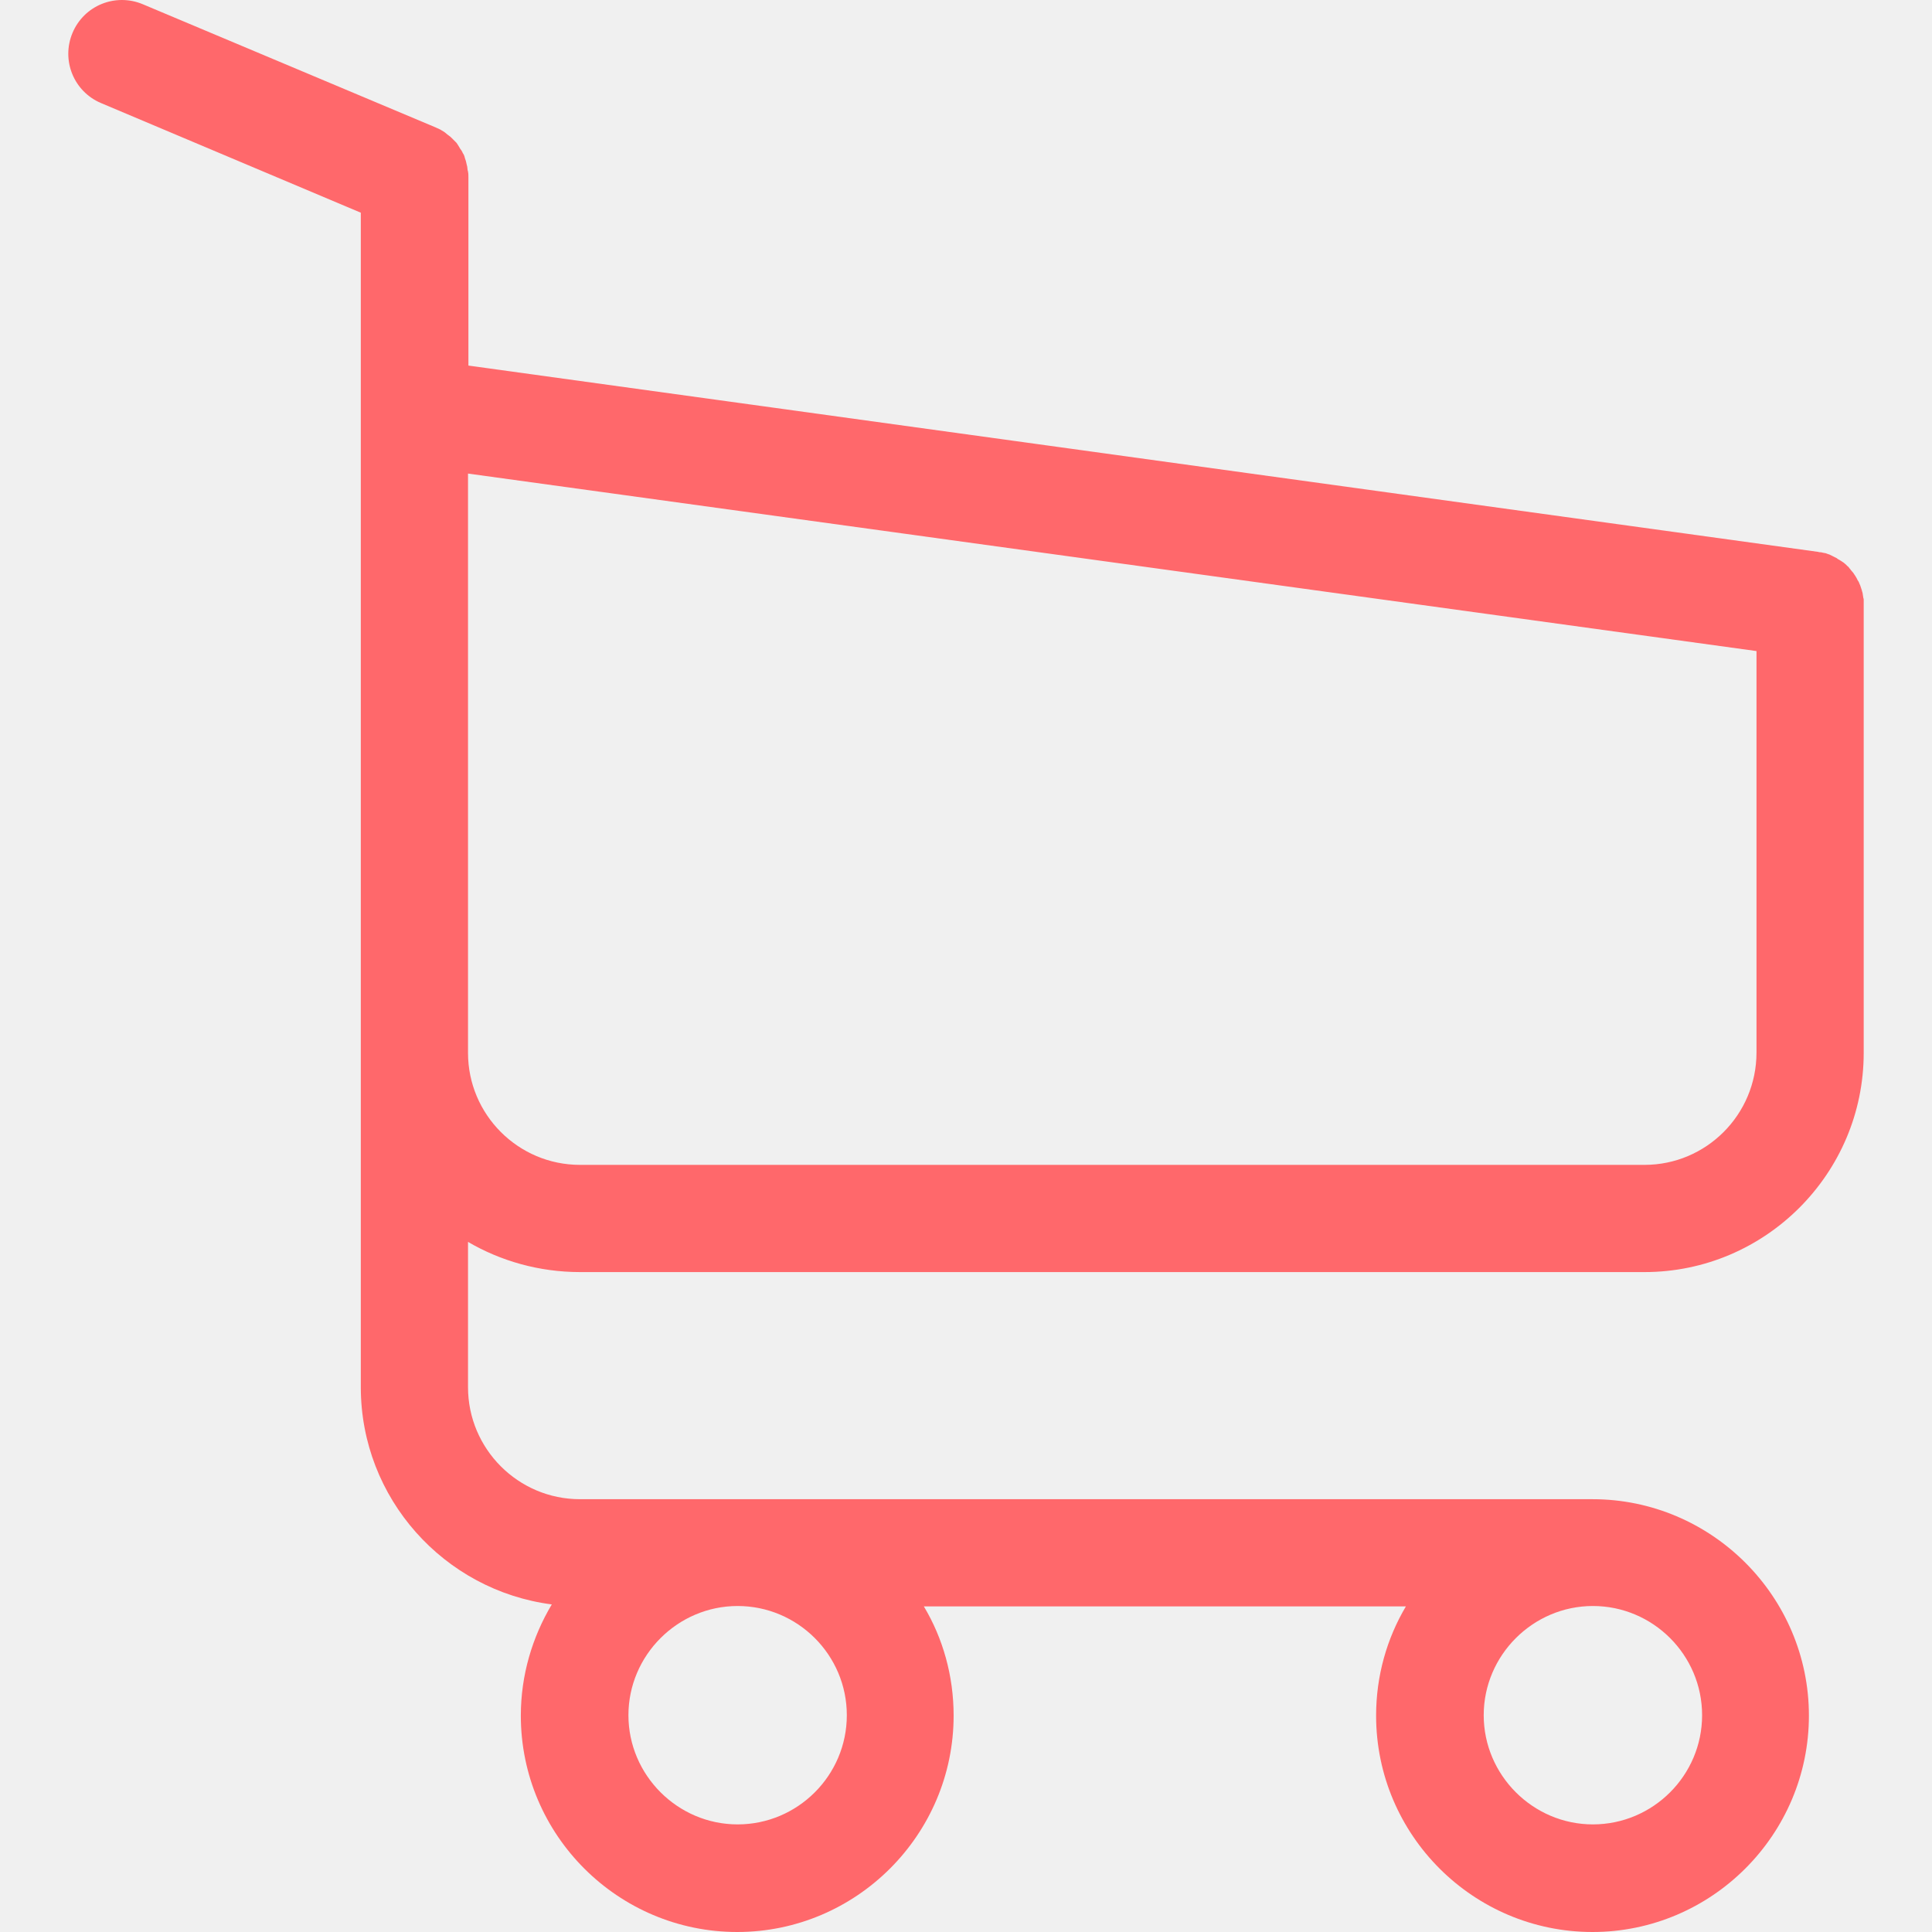
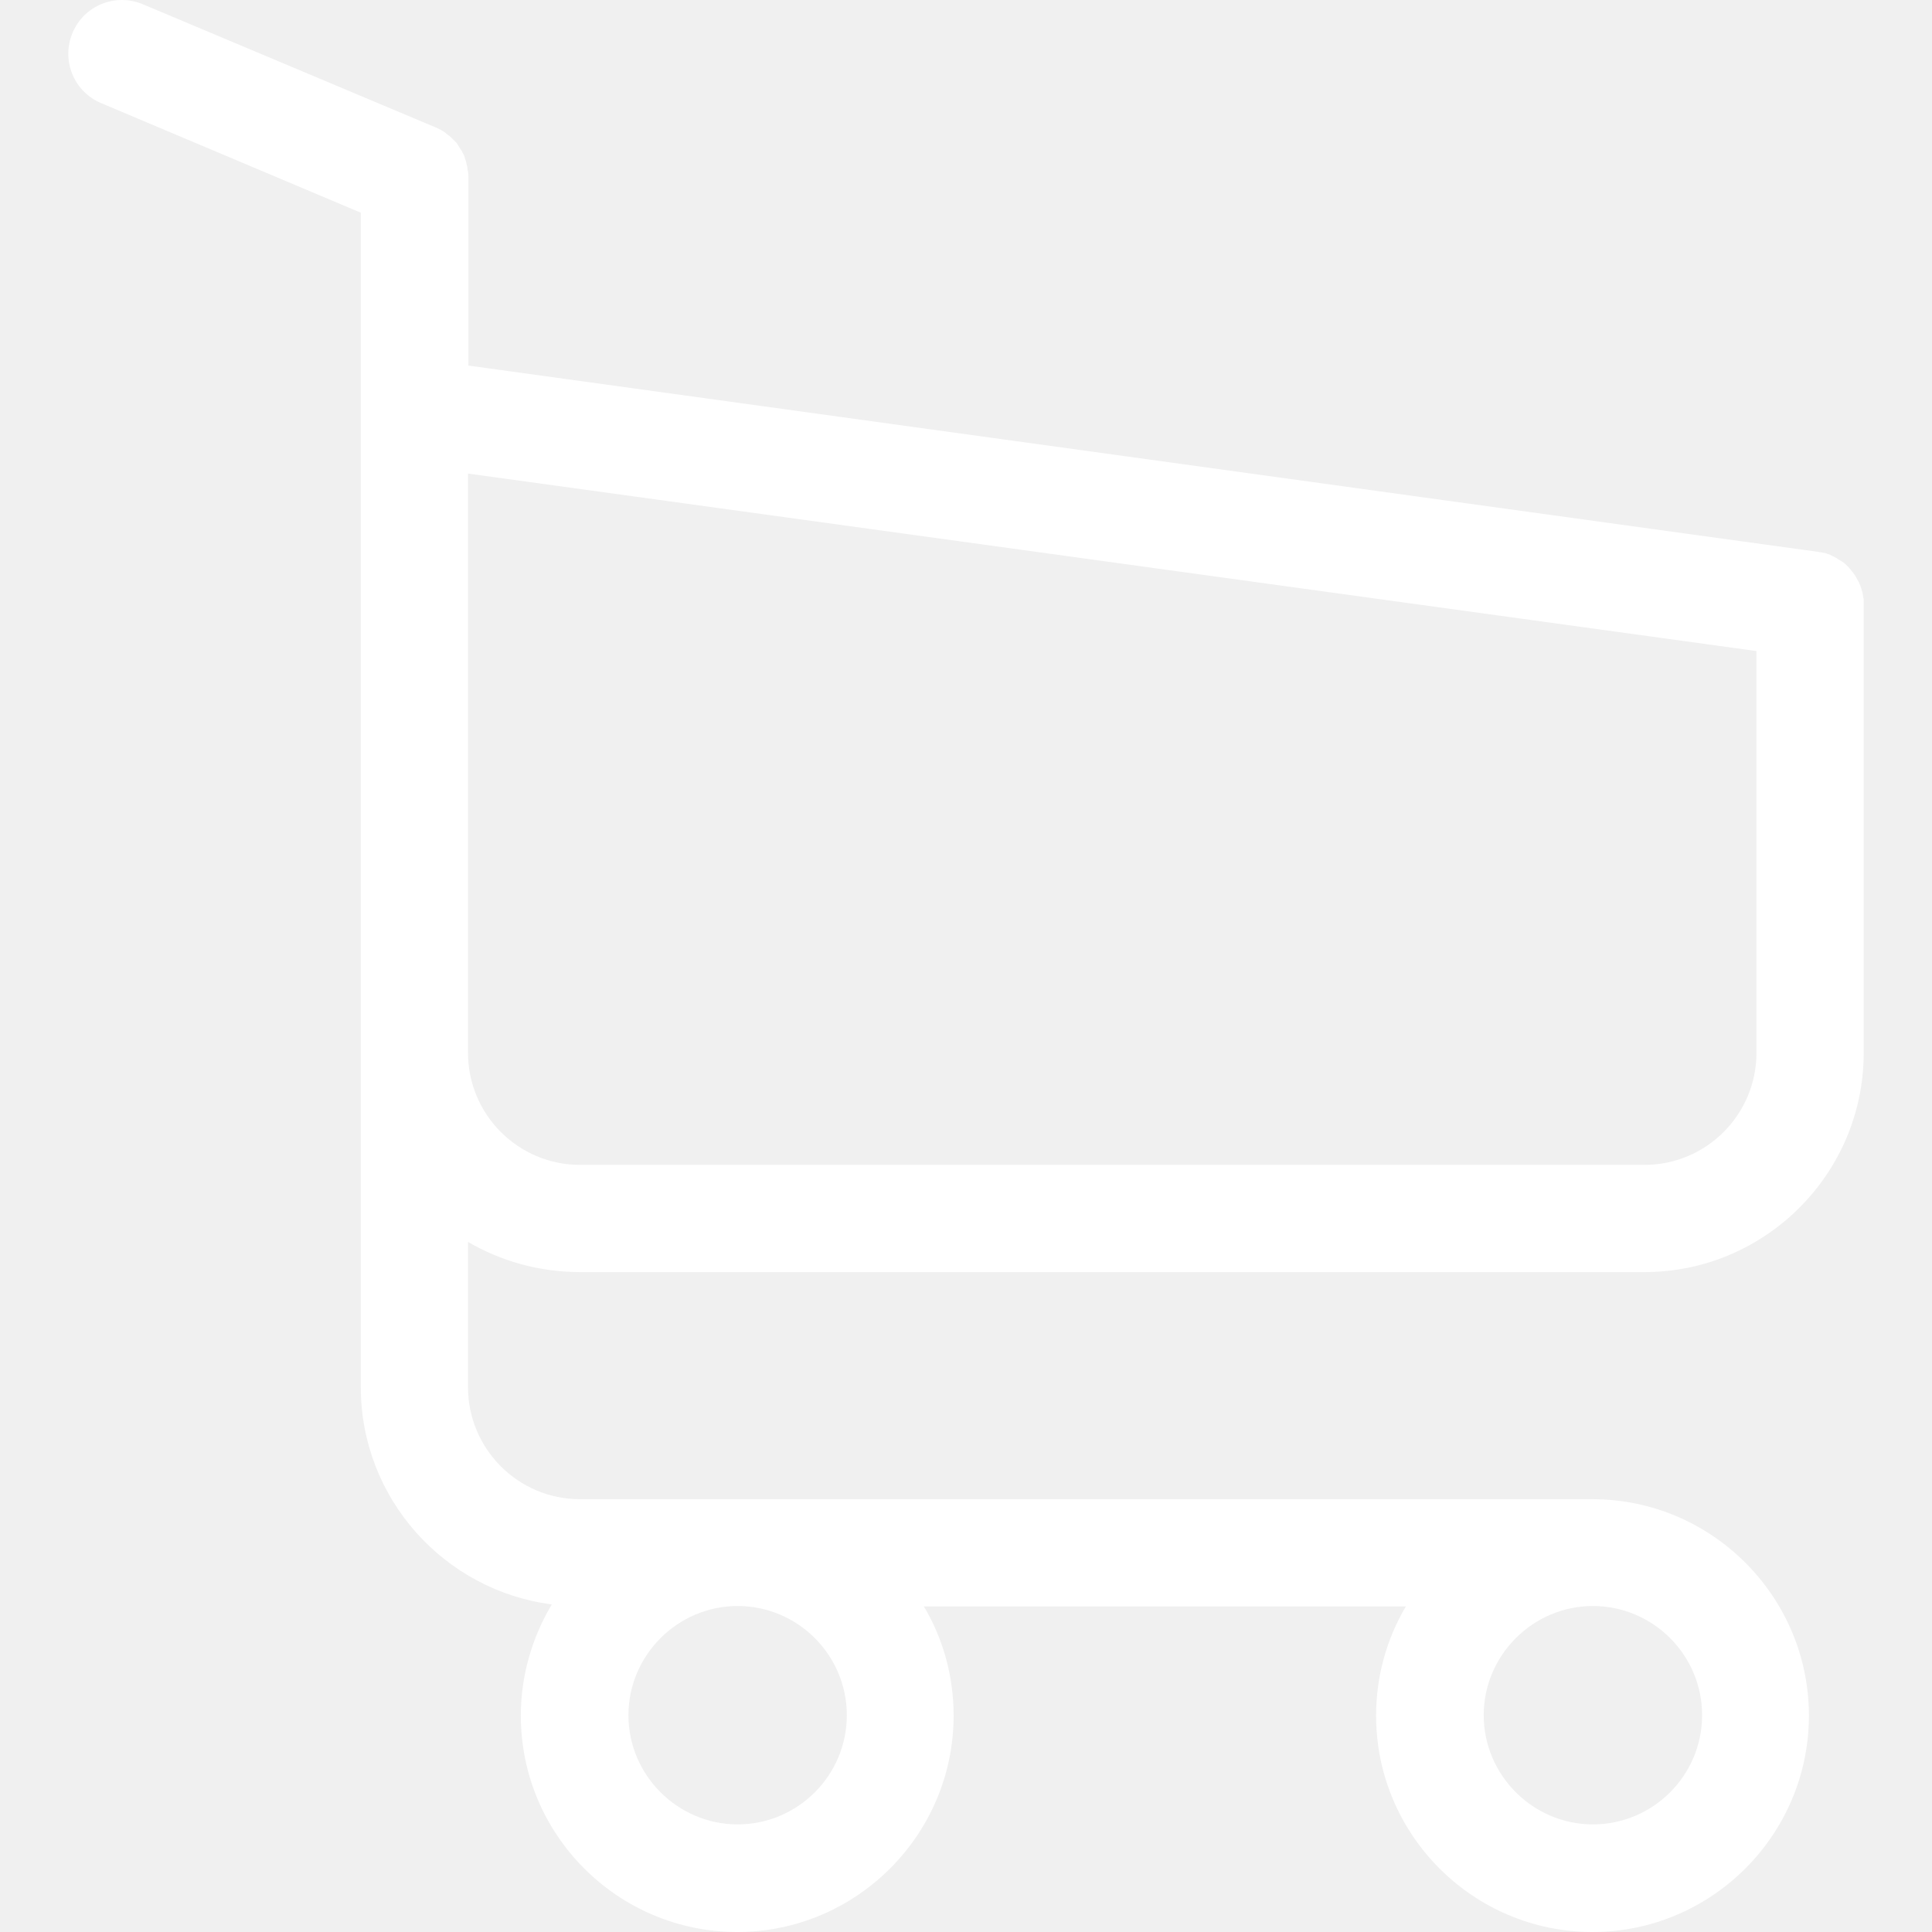
<svg xmlns="http://www.w3.org/2000/svg" version="1.1" id="Capa_1" x="0px" y="0px" viewBox="0 0 486.569 486.569" style="enable-background:new 0 0 486.569 486.569;" xml:space="preserve">
  <g>
-     <path fill="rgba(255, 104, 107, 1)" d="M146.069,320.369h268.1c30.4,0,55.2-24.8,55.2-55.2v-112.8c0-0.1,0-0.3,0-0.4c0-0.3,0-0.5,0-0.8c0-0.2,0-0.4-0.1-0.6   c0-0.2-0.1-0.5-0.1-0.7s-0.1-0.4-0.1-0.6c-0.1-0.2-0.1-0.4-0.2-0.7c-0.1-0.2-0.1-0.4-0.2-0.6c-0.1-0.2-0.1-0.4-0.2-0.6   c-0.1-0.2-0.2-0.4-0.3-0.7c-0.1-0.2-0.2-0.4-0.3-0.5c-0.1-0.2-0.2-0.4-0.3-0.6c-0.1-0.2-0.2-0.3-0.3-0.5c-0.1-0.2-0.3-0.4-0.4-0.6   c-0.1-0.2-0.2-0.3-0.4-0.5c-0.1-0.2-0.3-0.3-0.4-0.5s-0.3-0.3-0.4-0.5s-0.3-0.3-0.4-0.4c-0.2-0.2-0.3-0.3-0.5-0.5   c-0.2-0.1-0.3-0.3-0.5-0.4c-0.2-0.1-0.4-0.3-0.6-0.4c-0.2-0.1-0.3-0.2-0.5-0.3s-0.4-0.2-0.6-0.4c-0.2-0.1-0.4-0.2-0.6-0.3   s-0.4-0.2-0.6-0.3s-0.4-0.2-0.6-0.3s-0.4-0.1-0.6-0.2c-0.2-0.1-0.5-0.2-0.7-0.2s-0.4-0.1-0.5-0.1c-0.3-0.1-0.5-0.1-0.8-0.1   c-0.1,0-0.2-0.1-0.4-0.1l-339.8-46.9v-47.4c0-0.5,0-1-0.1-1.4c0-0.1,0-0.2-0.1-0.4c0-0.3-0.1-0.6-0.1-0.9c-0.1-0.3-0.1-0.5-0.2-0.8   c0-0.2-0.1-0.3-0.1-0.5c-0.1-0.3-0.2-0.6-0.3-0.9c0-0.1-0.1-0.3-0.1-0.4c-0.1-0.3-0.2-0.5-0.4-0.8c-0.1-0.1-0.1-0.3-0.2-0.4   c-0.1-0.2-0.2-0.4-0.4-0.6c-0.1-0.2-0.2-0.3-0.3-0.5s-0.2-0.3-0.3-0.5s-0.3-0.4-0.4-0.6c-0.1-0.1-0.2-0.2-0.3-0.3   c-0.2-0.2-0.4-0.4-0.6-0.6c-0.1-0.1-0.2-0.2-0.3-0.3c-0.2-0.2-0.4-0.4-0.7-0.6c-0.1-0.1-0.3-0.2-0.4-0.3c-0.2-0.2-0.4-0.3-0.6-0.5   c-0.3-0.2-0.6-0.4-0.8-0.5c-0.1-0.1-0.2-0.1-0.3-0.2c-0.4-0.2-0.9-0.4-1.3-0.6l-73.7-31c-6.9-2.9-14.8,0.3-17.7,7.2   s0.3,14.8,7.2,17.7l65.4,27.6v61.2v9.7v74.4v66.5v84c0,28,21,51.2,48.1,54.7c-4.9,8.2-7.8,17.8-7.8,28c0,30.1,24.5,54.5,54.5,54.5   s54.5-24.5,54.5-54.5c0-10-2.7-19.5-7.5-27.5h121.4c-4.8,8.1-7.5,17.5-7.5,27.5c0,30.1,24.5,54.5,54.5,54.5s54.5-24.5,54.5-54.5   s-24.5-54.5-54.5-54.5h-255c-15.6,0-28.2-12.7-28.2-28.2v-36.6C126.069,317.569,135.769,320.369,146.069,320.369z M213.269,431.969   c0,15.2-12.4,27.5-27.5,27.5s-27.5-12.4-27.5-27.5s12.4-27.5,27.5-27.5S213.269,416.769,213.269,431.969z M428.669,431.969   c0,15.2-12.4,27.5-27.5,27.5s-27.5-12.4-27.5-27.5s12.4-27.5,27.5-27.5S428.669,416.769,428.669,431.969z M414.169,293.369h-268.1   c-15.6,0-28.2-12.7-28.2-28.2v-66.5v-74.4v-5l324.5,44.7v101.1C442.369,280.769,429.669,293.369,414.169,293.369z" />
+     <path fill="#fff" d="M146.069,320.369h268.1c30.4,0,55.2-24.8,55.2-55.2v-112.8c0-0.1,0-0.3,0-0.4c0-0.3,0-0.5,0-0.8c0-0.2,0-0.4-0.1-0.6   c0-0.2-0.1-0.5-0.1-0.7s-0.1-0.4-0.1-0.6c-0.1-0.2-0.1-0.4-0.2-0.7c-0.1-0.2-0.1-0.4-0.2-0.6c-0.1-0.2-0.1-0.4-0.2-0.6   c-0.1-0.2-0.2-0.4-0.3-0.7c-0.1-0.2-0.2-0.4-0.3-0.5c-0.1-0.2-0.2-0.4-0.3-0.6c-0.1-0.2-0.2-0.3-0.3-0.5c-0.1-0.2-0.3-0.4-0.4-0.6   c-0.1-0.2-0.2-0.3-0.4-0.5c-0.1-0.2-0.3-0.3-0.4-0.5s-0.3-0.3-0.4-0.5s-0.3-0.3-0.4-0.4c-0.2-0.2-0.3-0.3-0.5-0.5   c-0.2-0.1-0.3-0.3-0.5-0.4c-0.2-0.1-0.4-0.3-0.6-0.4c-0.2-0.1-0.3-0.2-0.5-0.3s-0.4-0.2-0.6-0.4c-0.2-0.1-0.4-0.2-0.6-0.3   s-0.4-0.2-0.6-0.3s-0.4-0.2-0.6-0.3s-0.4-0.1-0.6-0.2c-0.2-0.1-0.5-0.2-0.7-0.2s-0.4-0.1-0.5-0.1c-0.3-0.1-0.5-0.1-0.8-0.1   c-0.1,0-0.2-0.1-0.4-0.1l-339.8-46.9v-47.4c0-0.5,0-1-0.1-1.4c0-0.1,0-0.2-0.1-0.4c0-0.3-0.1-0.6-0.1-0.9c-0.1-0.3-0.1-0.5-0.2-0.8   c0-0.2-0.1-0.3-0.1-0.5c-0.1-0.3-0.2-0.6-0.3-0.9c0-0.1-0.1-0.3-0.1-0.4c-0.1-0.3-0.2-0.5-0.4-0.8c-0.1-0.1-0.1-0.3-0.2-0.4   c-0.1-0.2-0.2-0.4-0.4-0.6c-0.1-0.2-0.2-0.3-0.3-0.5s-0.2-0.3-0.3-0.5s-0.3-0.4-0.4-0.6c-0.1-0.1-0.2-0.2-0.3-0.3   c-0.2-0.2-0.4-0.4-0.6-0.6c-0.1-0.1-0.2-0.2-0.3-0.3c-0.2-0.2-0.4-0.4-0.7-0.6c-0.1-0.1-0.3-0.2-0.4-0.3c-0.2-0.2-0.4-0.3-0.6-0.5   c-0.3-0.2-0.6-0.4-0.8-0.5c-0.1-0.1-0.2-0.1-0.3-0.2c-0.4-0.2-0.9-0.4-1.3-0.6l-73.7-31c-6.9-2.9-14.8,0.3-17.7,7.2   s0.3,14.8,7.2,17.7l65.4,27.6v61.2v9.7v74.4v66.5v84c0,28,21,51.2,48.1,54.7c-4.9,8.2-7.8,17.8-7.8,28c0,30.1,24.5,54.5,54.5,54.5   s54.5-24.5,54.5-54.5c0-10-2.7-19.5-7.5-27.5h121.4c-4.8,8.1-7.5,17.5-7.5,27.5c0,30.1,24.5,54.5,54.5,54.5s54.5-24.5,54.5-54.5   s-24.5-54.5-54.5-54.5h-255c-15.6,0-28.2-12.7-28.2-28.2v-36.6C126.069,317.569,135.769,320.369,146.069,320.369z M213.269,431.969   c0,15.2-12.4,27.5-27.5,27.5s-27.5-12.4-27.5-27.5s12.4-27.5,27.5-27.5S213.269,416.769,213.269,431.969z M428.669,431.969   c0,15.2-12.4,27.5-27.5,27.5s-27.5-12.4-27.5-27.5s12.4-27.5,27.5-27.5S428.669,416.769,428.669,431.969z M414.169,293.369h-268.1   c-15.6,0-28.2-12.7-28.2-28.2v-66.5v-74.4v-5l324.5,44.7v101.1C442.369,280.769,429.669,293.369,414.169,293.369z" />
  </g>
  <g>
</g>
  <g>
</g>
  <g>
</g>
  <g>
</g>
  <g>
</g>
  <g>
</g>
  <g>
</g>
  <g>
</g>
  <g>
</g>
  <g>
</g>
  <g>
</g>
  <g>
</g>
  <g>
</g>
  <g>
</g>
  <g>
</g>
</svg>
